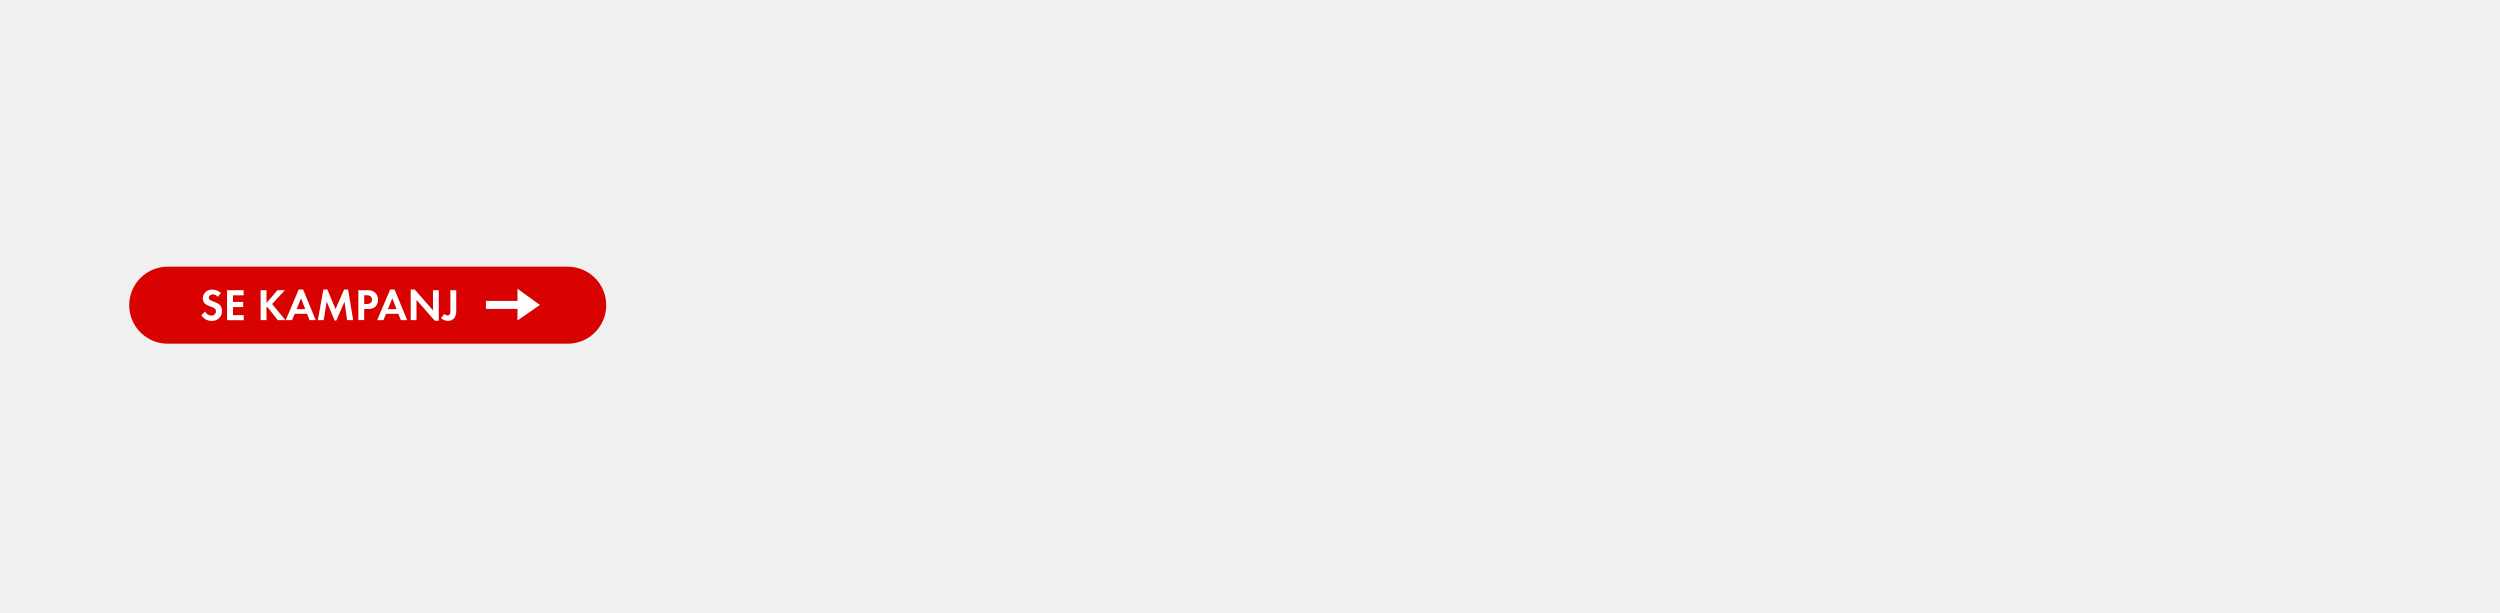
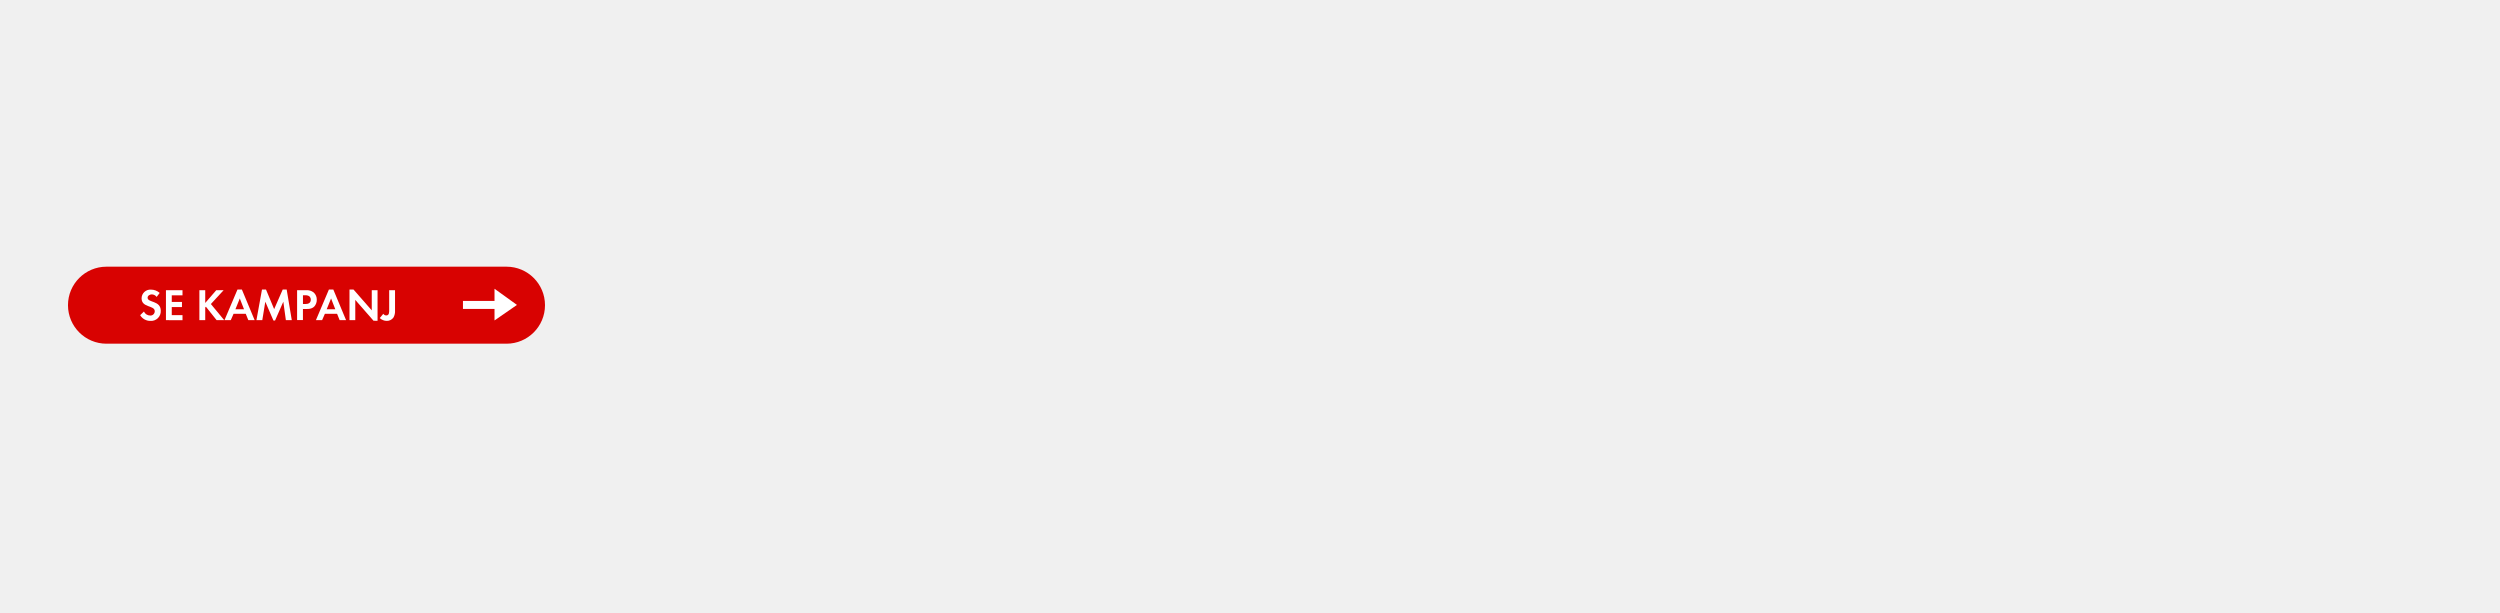
<svg xmlns="http://www.w3.org/2000/svg" id="Layer_1" data-name="Layer 1" viewBox="0 0 980 240">
  <defs>
    <style>.cls-1{fill:#d80201;}.cls-2{fill:#fff;}</style>
  </defs>
-   <rect class="cls-1" x="50.65" y="104.54" width="186.99" height="30.19" rx="15.09" ry="15.09" />
-   <path class="cls-2" d="M82.94,125.79a4.58,4.58,0,0,1-4-2.24l1.48-1.43a2.69,2.69,0,0,0,2.47,1.57A1.67,1.67,0,0,0,84.66,122c0-2.41-5.16-1.27-5.16-5.05a3.45,3.45,0,0,1,3.66-3.42,5.15,5.15,0,0,1,3.43,1.3l-1.2,1.57a2.38,2.38,0,0,0-1.9-1c-.76,0-1.64.48-1.64,1.32,0,2,5.16,1,5.16,5.11A3.79,3.79,0,0,1,82.94,125.79Z" />
-   <path class="cls-2" d="M89,125.5V113.76h6.5v2H91.33v2.61h4v2h-4v3.17h4.21v2Z" />
-   <path class="cls-2" d="M108.91,125.5l-4.19-5.26-.26.26v5h-2.29V113.76h2.29v5l4.31-5h2.89l-5,5.42,5.23,6.32Z" />
-   <path class="cls-2" d="M121.34,125.5l-1-2.48h-4.79l-1.07,2.48H112l5.09-12h1.73l4.95,12ZM118,116.95l-1.71,4.23h3.36Z" />
-   <path class="cls-2" d="M136.06,125.5l-1-7.24-3.24,7.4h-.63l-3.12-7.4-1.18,7.24h-2.31l2.18-12h1.57l3.2,7.68,3.35-7.68h1.57l2,12Z" />
-   <path class="cls-2" d="M147.23,120.12c-1.14,1.23-2.94,1-4.47,1v4.35h-2.29V113.76h3.42a4.26,4.26,0,0,1,3.1.9,3.74,3.74,0,0,1,1.2,2.83A3.86,3.86,0,0,1,147.23,120.12Zm-2-4a2.74,2.74,0,0,0-1.67-.37h-.79v3.42h.93c1.14,0,2.13-.37,2.13-1.69A1.74,1.74,0,0,0,145.22,116.12Z" />
-   <path class="cls-2" d="M157.14,125.5l-1-2.48h-4.79l-1.07,2.48h-2.43l5.09-12h1.73l4.95,12Zm-3.36-8.56-1.71,4.23h3.36Z" />
-   <path class="cls-2" d="M170.42,125.73l-7.15-8.17v7.94H161v-12h1.58l7.15,8.17v-7.91H172v12Z" />
-   <path class="cls-2" d="M178.25,124.45a3.13,3.13,0,0,1-2.64,1.34,4,4,0,0,1-2.75-1.11l1.39-1.67a1.37,1.37,0,0,0,1.13.65c1.29,0,1.18-1.41,1.18-2.32v-7.57h2.29v7.92A5,5,0,0,1,178.25,124.45Z" />
-   <polygon class="cls-2" points="202.85 121.11 190.48 121.11 190.48 117.96 202.85 117.96 202.85 113.19 211.65 119.53 202.85 125.61 202.85 121.11" />
+   <rect class="cls-1" x="26.65" y="104.54" width="186.99" height="30.19" rx="15.09" ry="15.09" />
+   <path class="cls-2" d="M58.94,125.79a4.6,4.6,0,0,1-4-2.24l1.48-1.43a2.71,2.71,0,0,0,2.47,1.57A1.67,1.67,0,0,0,60.66,122c0-2.42-5.16-1.27-5.16-5.06a3.44,3.44,0,0,1,3.66-3.41,5.13,5.13,0,0,1,3.44,1.3l-1.2,1.57a2.37,2.37,0,0,0-1.9-1c-.76,0-1.64.47-1.64,1.32,0,2,5.16,1,5.16,5.1A3.79,3.79,0,0,1,58.94,125.79Z" />
+   <path class="cls-2" d="M65.05,125.5V113.76h6.49v2H67.33v2.61h4v2h-4v3.16h4.21v2Z" />
+   <path class="cls-2" d="M84.91,125.5l-4.19-5.26-.27.26v5H78.16V113.76h2.29v5l4.32-5h2.89l-5,5.42,5.23,6.32Z" />
+   <path class="cls-2" d="M97.34,125.5l-1-2.48H91.55l-1.08,2.48H88l5.09-12h1.73l5,12ZM94,117l-1.71,4.22h3.36Z" />
+   <path class="cls-2" d="M112.06,125.5l-1-7.23-3.24,7.39h-.63L104,118.27l-1.18,7.23h-2.3l2.18-12h1.57l3.2,7.68,3.35-7.68h1.56l2,12Z" />
+   <path class="cls-2" d="M123.23,120.12c-1.15,1.23-2.94,1-4.48,1v4.34h-2.29V113.76h3.42a4.27,4.27,0,0,1,3.1.9,3.73,3.73,0,0,1,1.2,2.83A3.89,3.89,0,0,1,123.23,120.12Zm-2-4a2.75,2.75,0,0,0-1.67-.37h-.8v3.42h.94c1.14,0,2.13-.37,2.13-1.69A1.75,1.75,0,0,0,121.22,116.12Z" />
+   <path class="cls-2" d="M133.14,125.5l-1-2.48h-4.79l-1.08,2.48h-2.43l5.09-12h1.73l5,12ZM129.78,117l-1.71,4.22h3.36Z" />
+   <path class="cls-2" d="M146.42,125.73l-7.15-8.17v7.94H137v-12h1.58l7.15,8.17v-7.91H148v12Z" />
+   <path class="cls-2" d="M154.25,124.45a3.13,3.13,0,0,1-2.64,1.34,4,4,0,0,1-2.74-1.11l1.39-1.68a1.36,1.36,0,0,0,1.12.66c1.29,0,1.18-1.41,1.18-2.33v-7.57h2.29v7.92A5,5,0,0,1,154.25,124.45Z" />
+   <polygon class="cls-2" points="193.85 121.11 181.48 121.11 181.48 117.96 193.85 117.96 193.85 113.19 202.65 119.53 193.85 125.61 193.85 121.11" />
</svg>
